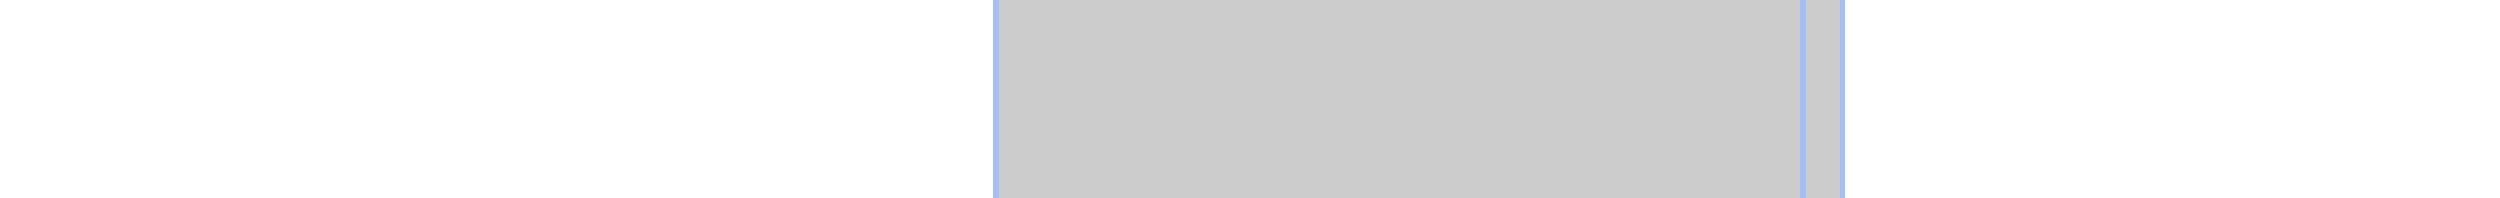
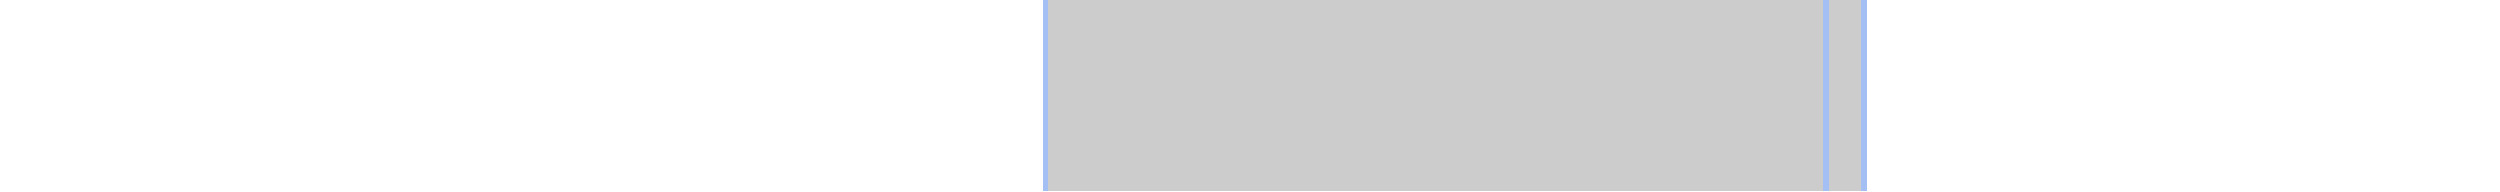
- <svg xmlns="http://www.w3.org/2000/svg" viewBox="0 0 443 35" shape-rendering="crispEdges">
-   <rect y="0" x="176" width="151" height="35" fill="#cccccc" />
-   <rect y="0" x="176" width="1" height="35" fill="#eecccc" />
-   <rect y="0" x="319" width="1" height="35" fill="#eecccc" />
-   <rect y="0" x="326" width="1" height="35" fill="#eecccc" />
-   <rect y="0" x="176" width="1" height="35" fill="#a3bff4" />
-   <rect y="0" x="319" width="1" height="35" fill="#a3bff4" />
-   <rect y="0" x="326" width="1" height="35" fill="#a3bff4" />
+ <svg xmlns="http://www.w3.org/2000/svg" viewBox="0 0 458 35" shape-rendering="crispEdges">
+   <rect y="0" x="191" width="151" height="35" fill="#cccccc" />
+   <rect y="0" x="191" width="1" height="35" fill="#eecccc" />
+   <rect y="0" x="334" width="1" height="35" fill="#eecccc" />
+   <rect y="0" x="341" width="1" height="35" fill="#eecccc" />
+   <rect y="0" x="191" width="1" height="35" fill="#a3bff4" />
+   <rect y="0" x="334" width="1" height="35" fill="#a3bff4" />
+   <rect y="0" x="341" width="1" height="35" fill="#a3bff4" />
</svg>
